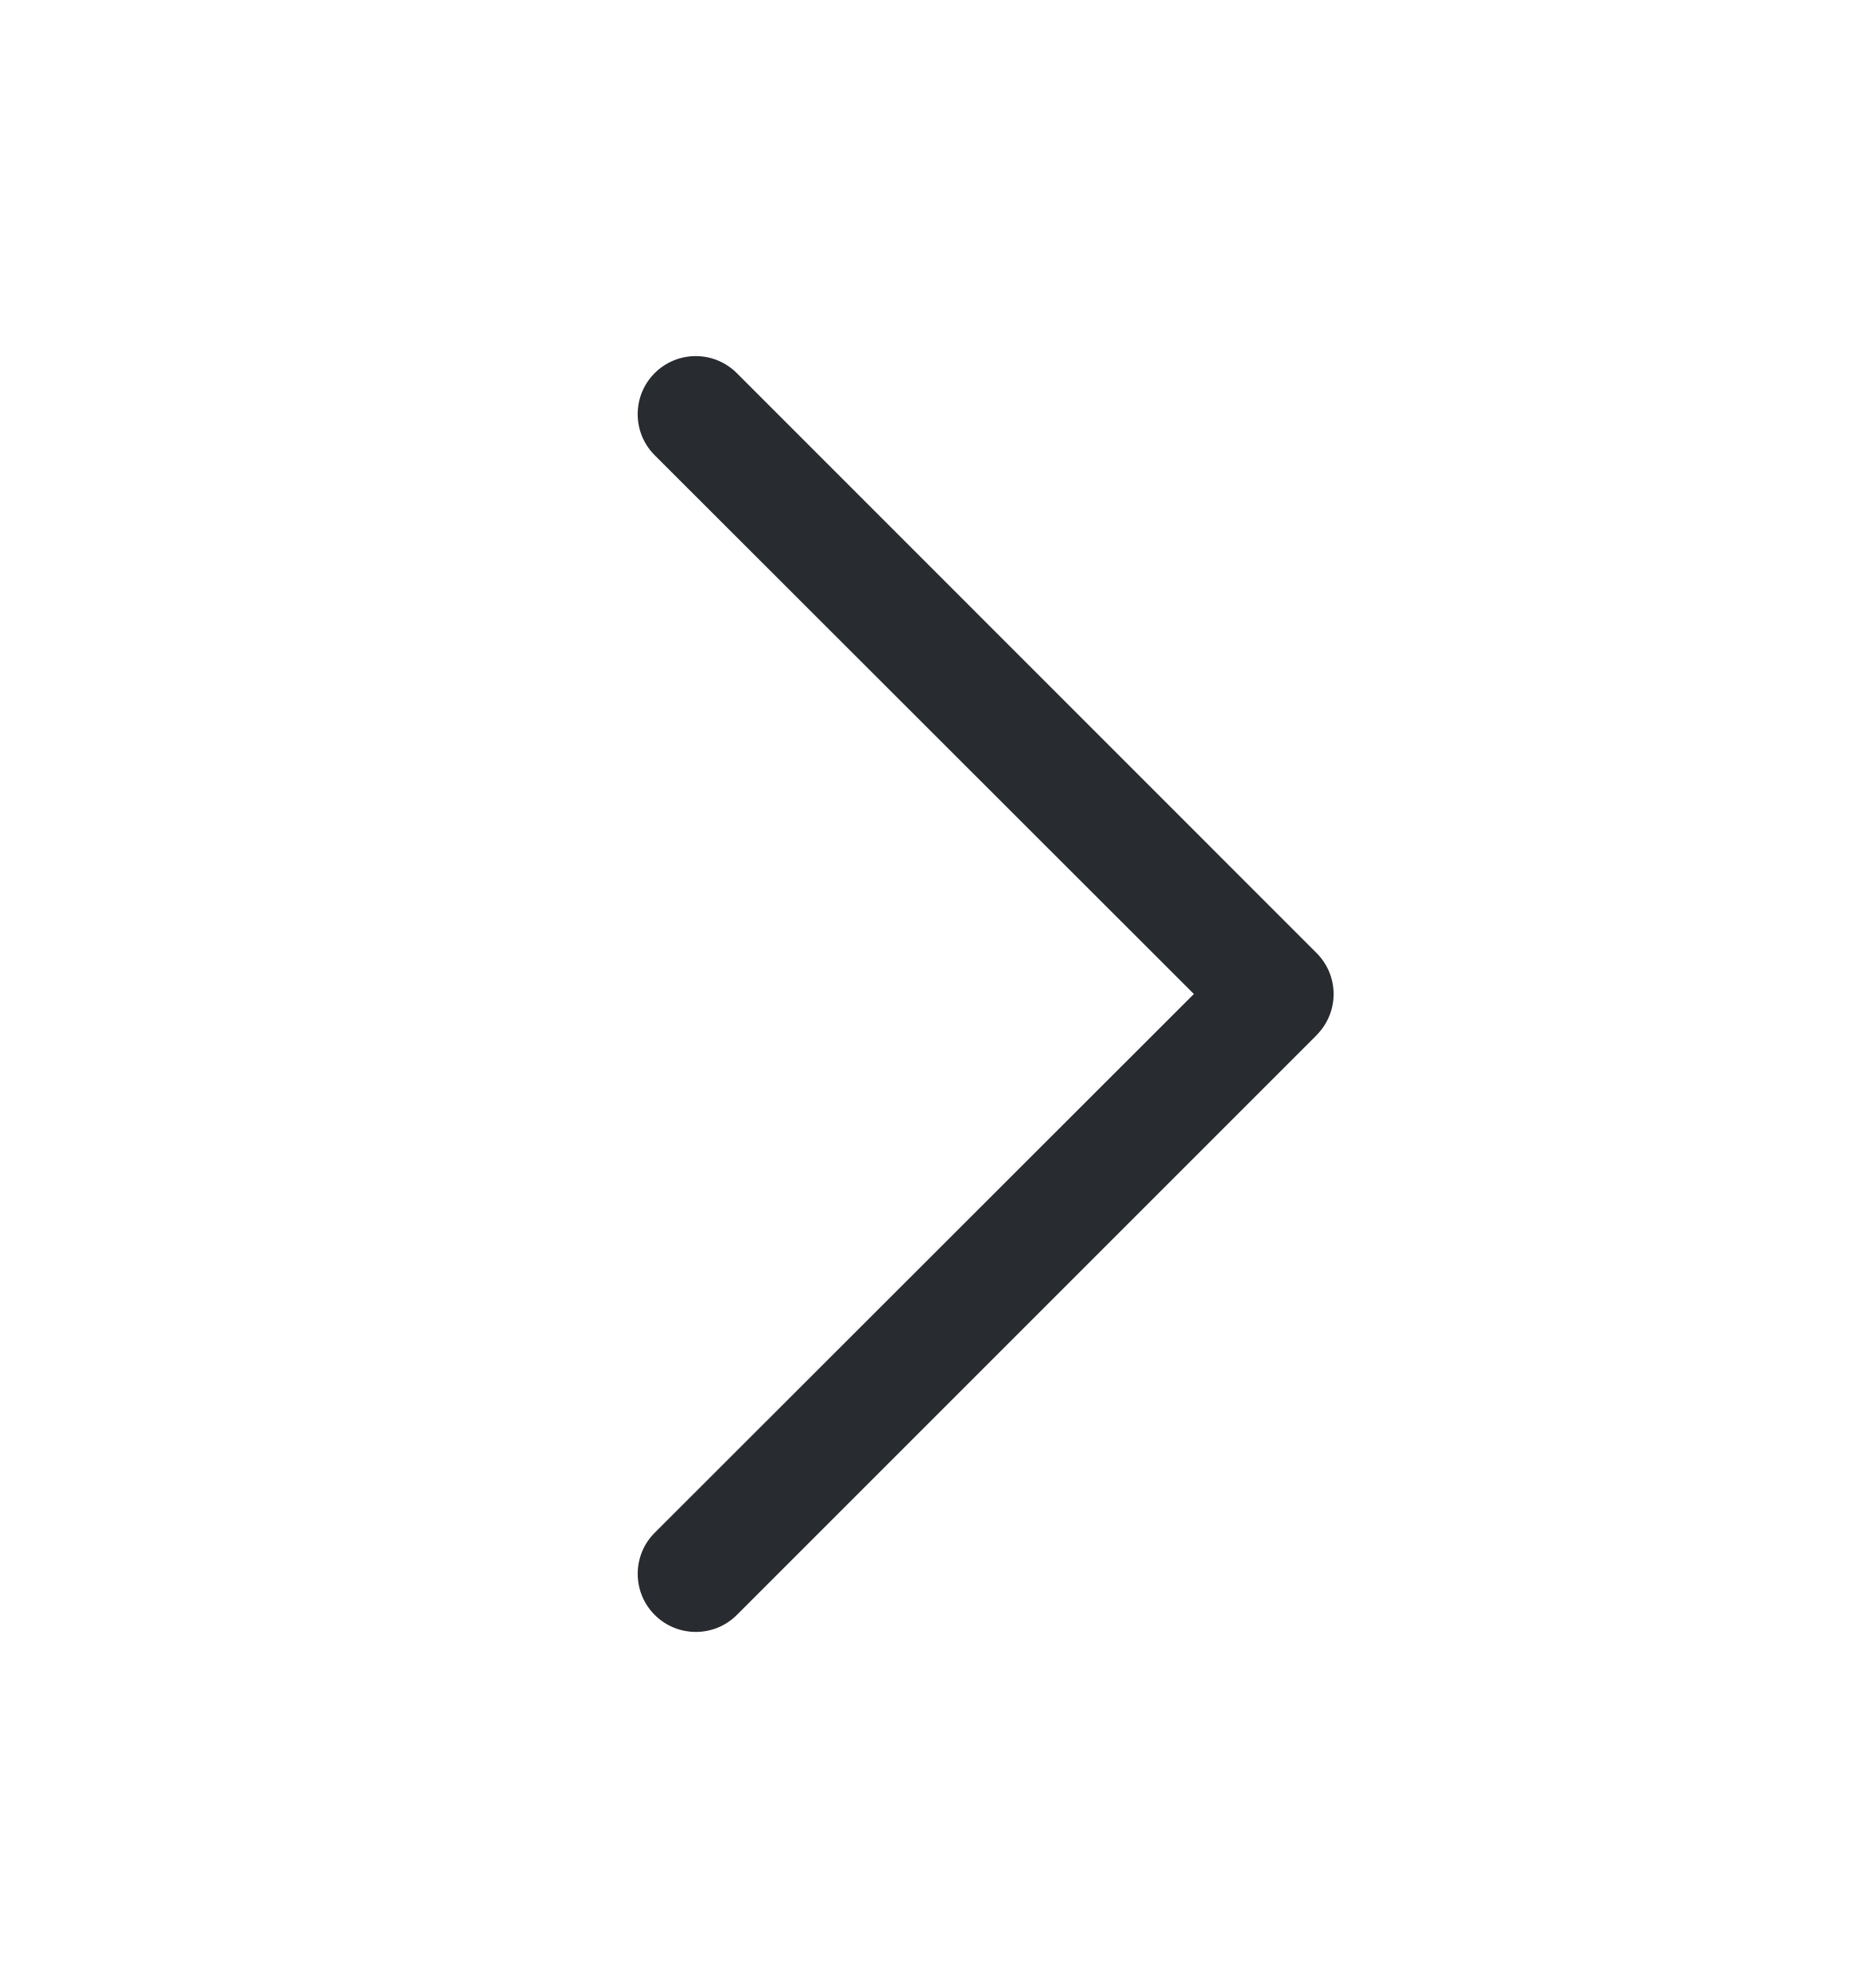
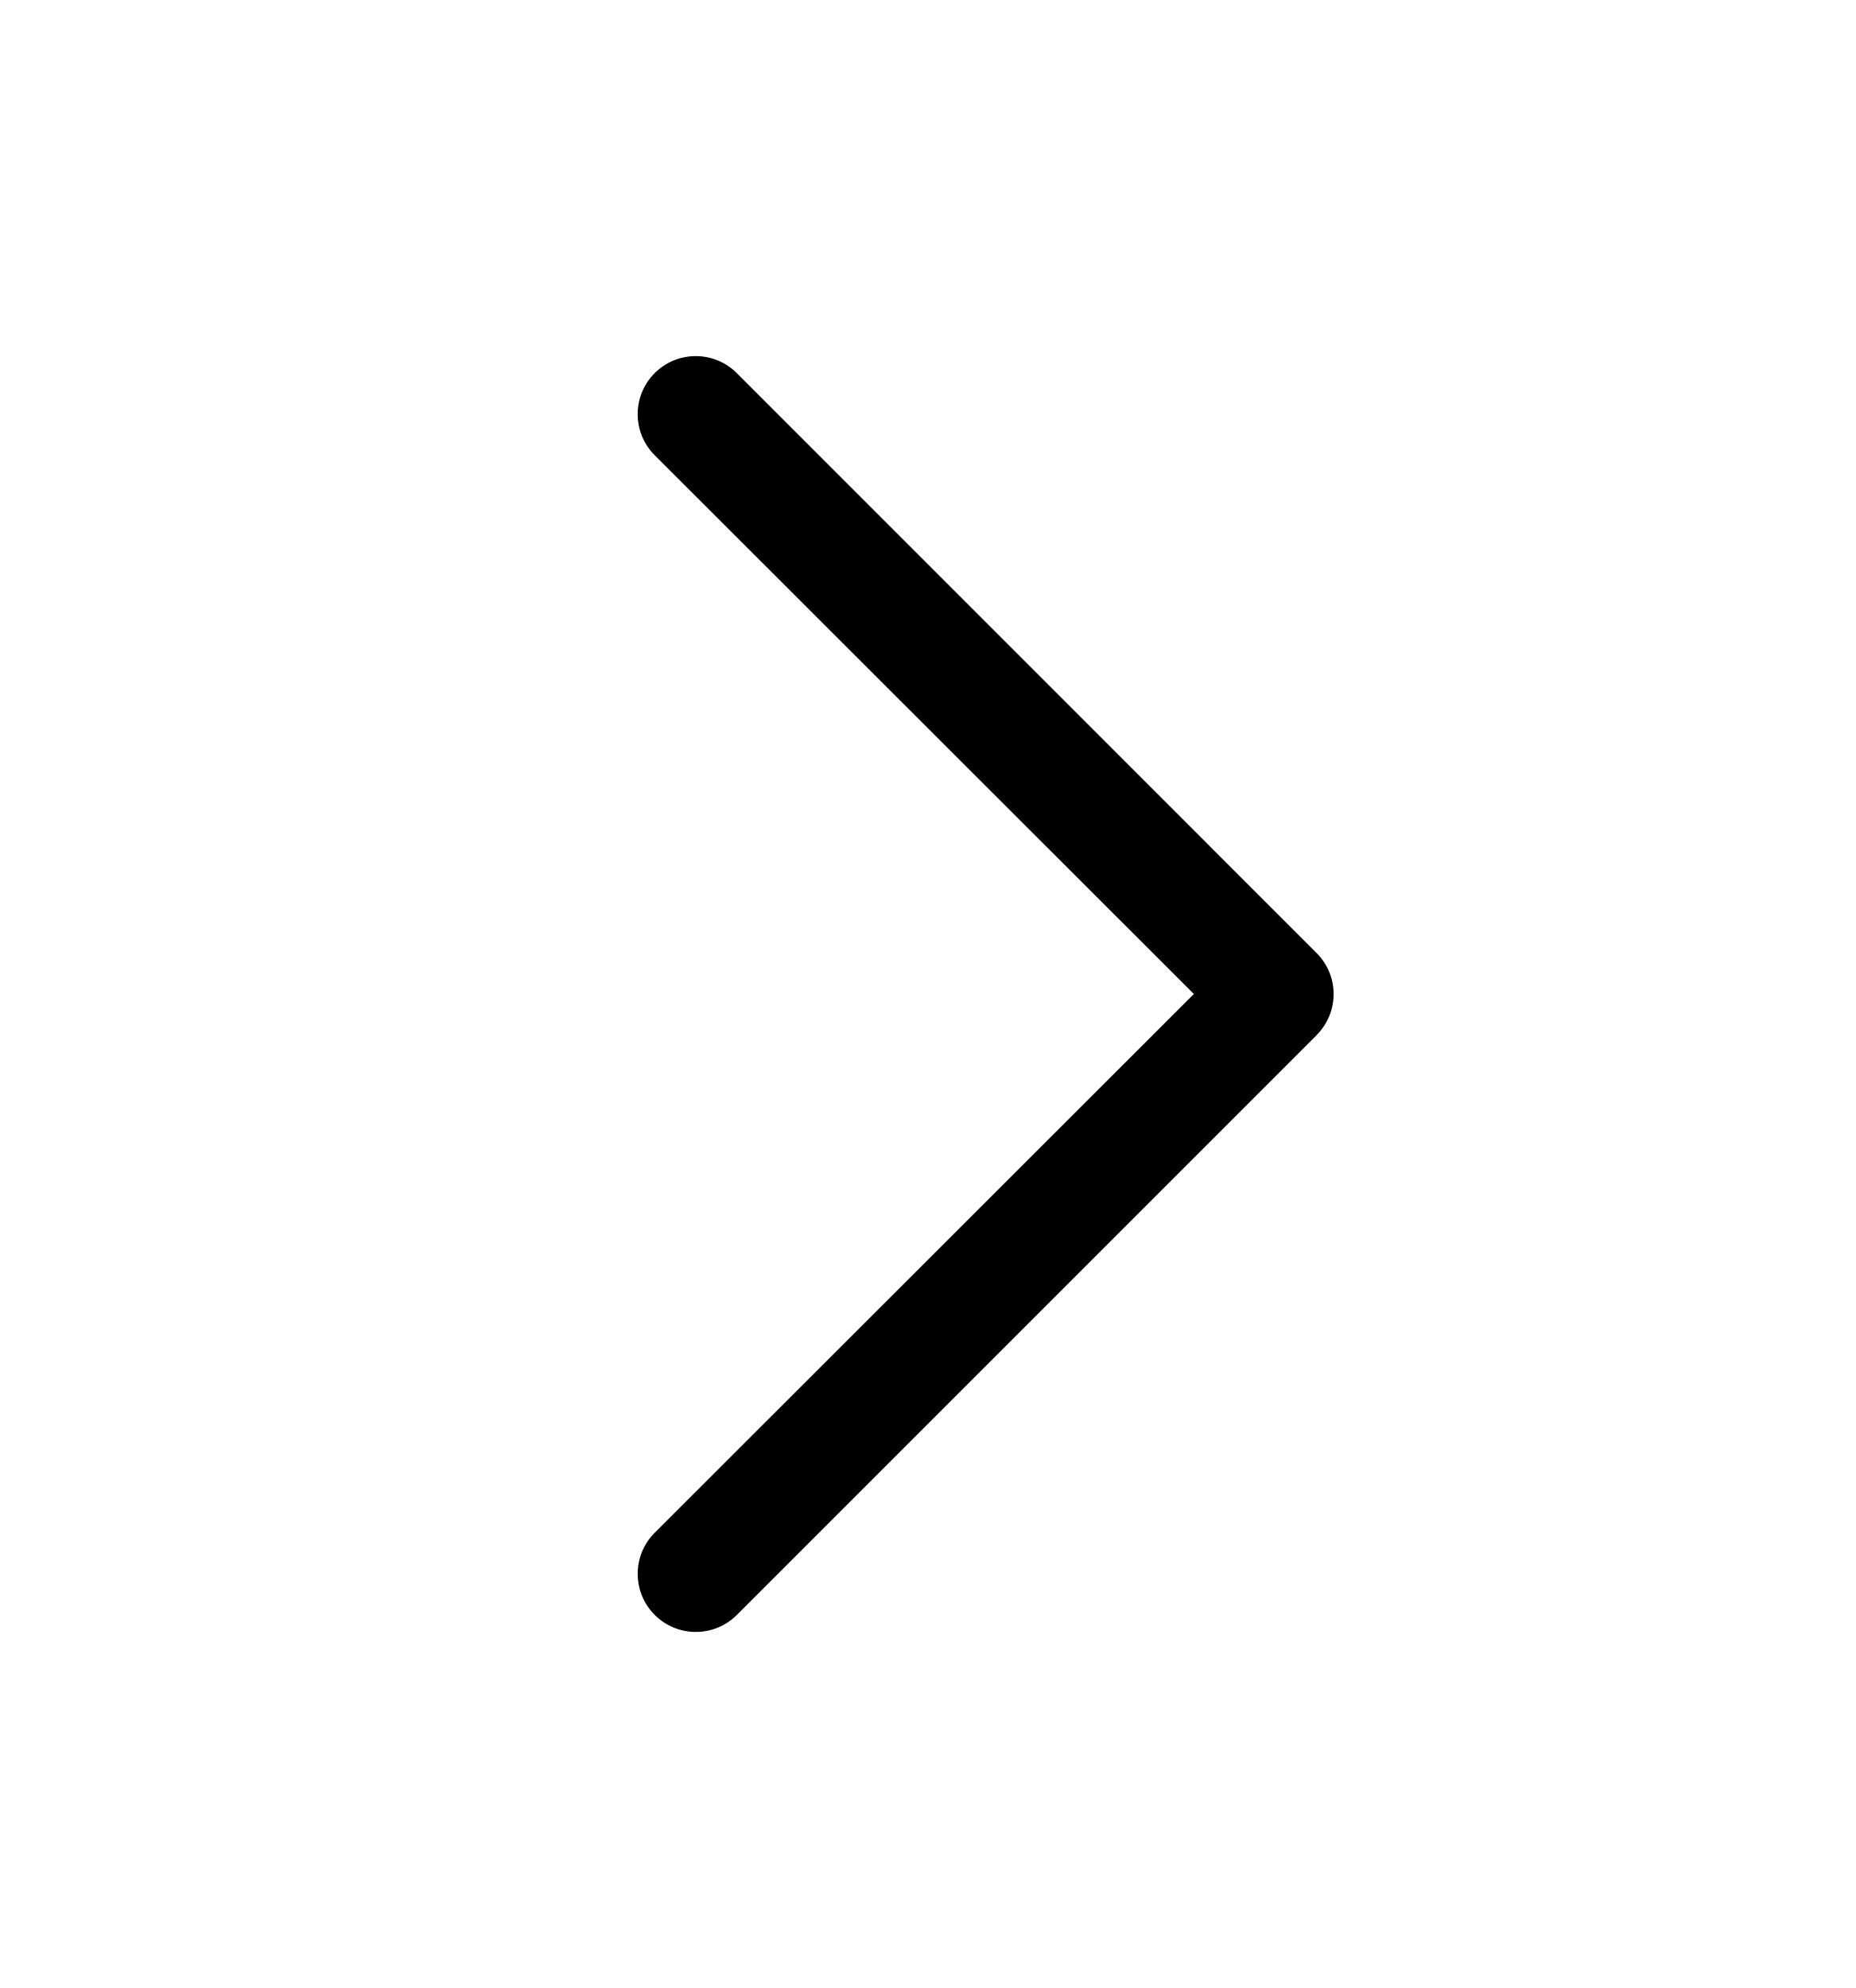
<svg xmlns="http://www.w3.org/2000/svg" width="14" height="15" fill="none">
-   <path d="M9.935 7.81L5.56 12.185a.438.438 0 01-.62-.62L9.008 7.5 4.94 3.435a.438.438 0 01.619-.62l4.375 4.376a.437.437 0 010 .619z" fill="#282B30" />
+   <path d="M9.935 7.81L5.56 12.185a.438.438 0 01-.62-.62L9.008 7.5 4.94 3.435a.438.438 0 01.619-.62l4.375 4.376a.437.437 0 010 .619z" fill="currentColor" />
</svg>
